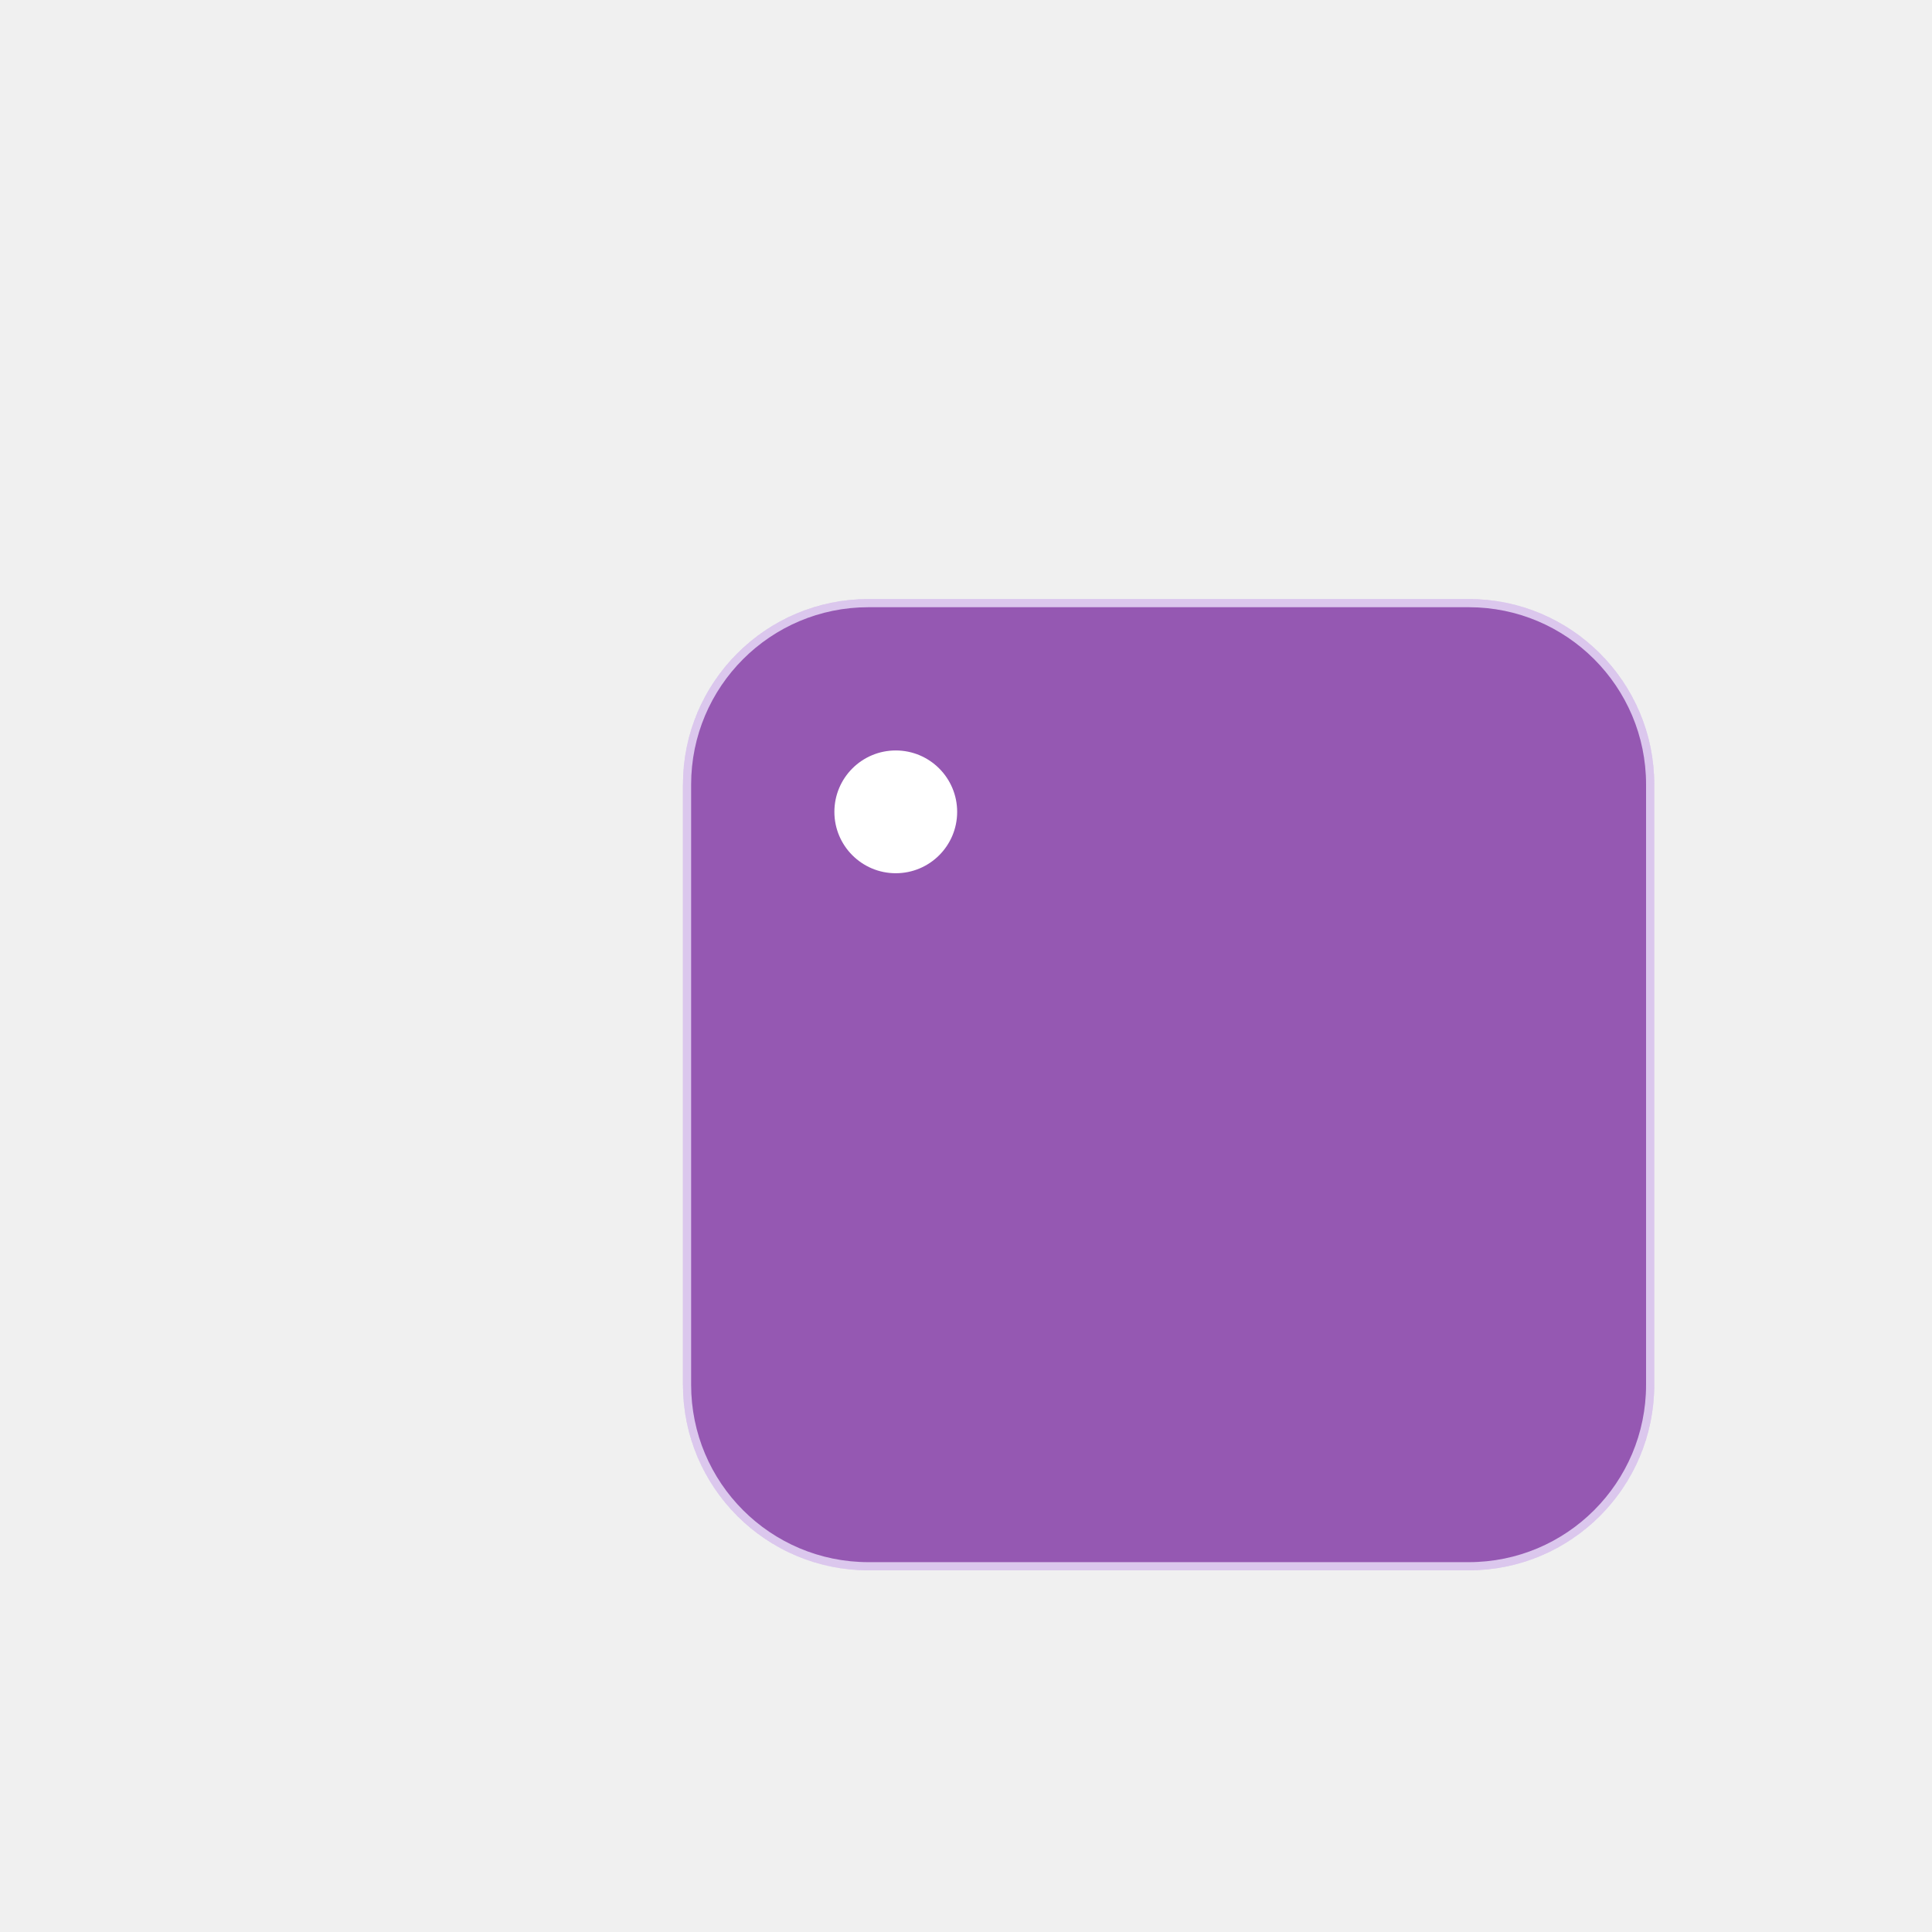
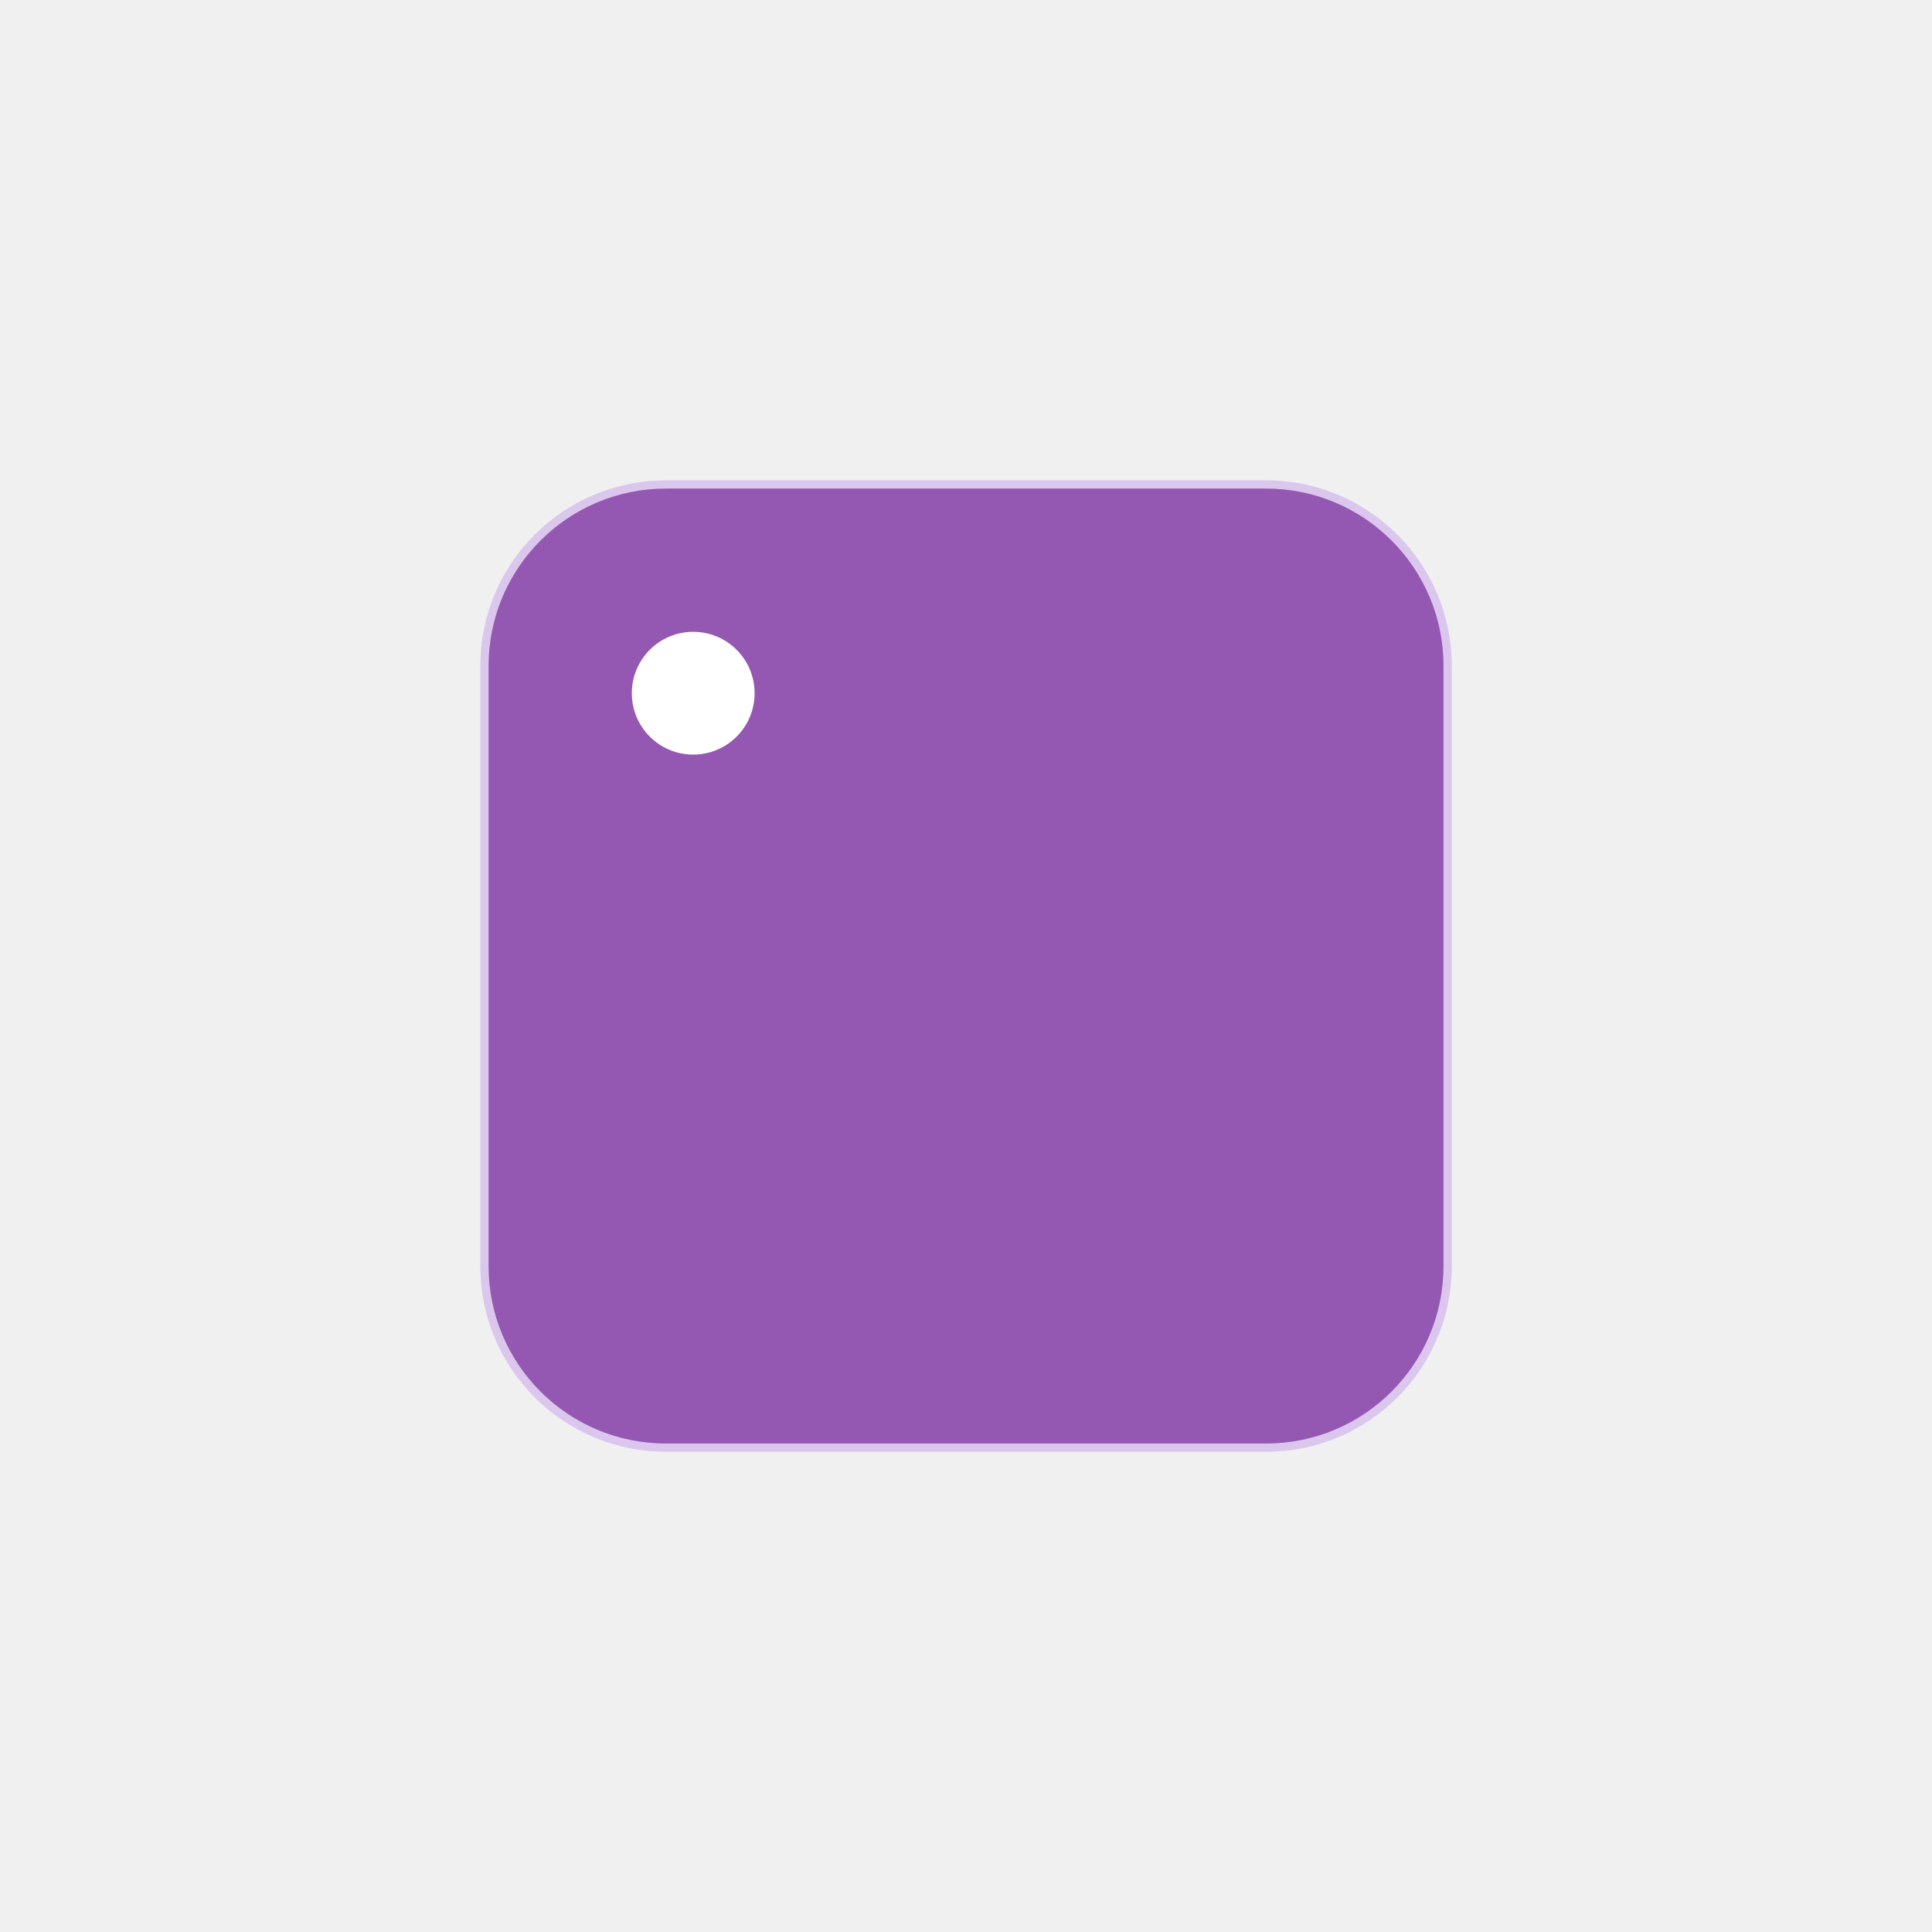
<svg xmlns="http://www.w3.org/2000/svg" viewBox="0 0 128 128">
-   <g transform="translate(45.79 40.23) scale(0.9038)">
+   <g transform="translate(32.37 32.37) scale(0.9038)">
    <g>
      <animateTransform attributeName="transform" type="rotate" dur="7.8s" repeatCount="1" fill="freeze" values="0 0 70;0 0 70;-15 0 70;-15 0 70;0 0 70;0 0 70;0 0 70;-15 0 70;-15 0 70" keyTimes="0;0.067;0.187;0.507;0.627;0.667;0.733;0.853;1" calcMode="spline" keySplines="0 0 1 1;.65 0 .25 1;0 0 1 1;.65 0 .25 1;0 0 1 1;0 0 1 1;.65 0 .25 1;0 0 1 1" />
      <rect x="0" y="0" width="70" height="70" rx="13" fill="#c9a8e3" fill-opacity="0.21" stroke="#d9c2ec" stroke-opacity="0.55" stroke-width="1.2" />
      <circle cx="15" cy="15" r="4.5" fill="#ead9f6" opacity="0.18">
        <animate attributeName="opacity" dur="7.8s" repeatCount="1" fill="freeze" values="0.18;0.18;1;1;0.18;0.18;0.18;1" keyTimes="0;0.293;0.333;0.467;0.507;0.667;0.96;1" />
      </circle>
    </g>
    <g>
      <animateTransform attributeName="transform" type="rotate" dur="7.8s" repeatCount="1" fill="freeze" values="0 0 70;0 0 70;-30 0 70;-30 0 70;0 0 70;0 0 70;0 0 70;-30 0 70;-30 0 70" keyTimes="0;0.067;0.187;0.507;0.627;0.667;0.733;0.853;1" calcMode="spline" keySplines="0 0 1 1;.65 0 .25 1;0 0 1 1;.65 0 .25 1;0 0 1 1;0 0 1 1;.65 0 .25 1;0 0 1 1" />
      <rect x="0" y="0" width="70" height="70" rx="13" fill="#c9a8e3" fill-opacity="0.21" stroke="#d9c2ec" stroke-opacity="0.55" stroke-width="1.2" />
      <circle cx="15" cy="15" r="4.5" fill="#ead9f6" opacity="0.18">
        <animate attributeName="opacity" dur="7.8s" repeatCount="1" fill="freeze" values="0.18;0.18;1;1;0.18;0.18;0.18;1" keyTimes="0;0.293;0.333;0.467;0.507;0.667;0.96;1" />
      </circle>
    </g>
    <g>
      <animateTransform attributeName="transform" type="rotate" dur="7.8s" repeatCount="1" fill="freeze" values="0 0 70;0 0 70;-45 0 70;-45 0 70;0 0 70;0 0 70;0 0 70;-45 0 70;-45 0 70" keyTimes="0;0.067;0.187;0.507;0.627;0.667;0.733;0.853;1" calcMode="spline" keySplines="0 0 1 1;.65 0 .25 1;0 0 1 1;.65 0 .25 1;0 0 1 1;0 0 1 1;.65 0 .25 1;0 0 1 1" />
      <rect x="0" y="0" width="70" height="70" rx="13" fill="#c9a8e3" fill-opacity="0.21" stroke="#d9c2ec" stroke-opacity="0.55" stroke-width="1.2" />
      <circle cx="15" cy="15" r="4.5" fill="#ead9f6" opacity="0.18">
        <animate attributeName="opacity" dur="7.8s" repeatCount="1" fill="freeze" values="0.18;0.18;1;1;0.18;0.18;0.18;1" keyTimes="0;0.293;0.333;0.467;0.507;0.667;0.96;1" />
      </circle>
    </g>
    <rect x="0" y="0" width="70" height="70" rx="13" fill="#9558b2" />
    <circle cx="15" cy="15" r="4.5" fill="#ffffff" />
    <circle cx="15" cy="15" r="3" fill="#ffffff" opacity="0">
      <animateMotion dur="7.8s" repeatCount="1" fill="freeze" path="M0 0L-14.75 -2.01" keyPoints="0;0;1;1;0;1;1" keyTimes="0;0.2;0.3;0.667;0.867;0.967;1" calcMode="spline" keySplines="0 0 1 1;.45 0 .2 1;0 0 1 1;0 0 1 1;.45 0 .2 1;0 0 1 1" />
      <animate attributeName="opacity" dur="7.8s" repeatCount="1" fill="freeze" values="0;0;1;1;0;0;0;1;1;0;0" keyTimes="0;0.199;0.2;0.3;0.327;0.667;0.866;0.867;0.967;0.993;1" />
    </circle>
    <circle cx="15" cy="15" r="3" fill="#ffffff" opacity="0">
      <animateMotion dur="7.8s" repeatCount="1" fill="freeze" path="M0 0L-29.51 -0.13" keyPoints="0;0;1;1;0;1;1" keyTimes="0;0.2;0.3;0.667;0.867;0.967;1" calcMode="spline" keySplines="0 0 1 1;.45 0 .2 1;0 0 1 1;0 0 1 1;.45 0 .2 1;0 0 1 1" />
      <animate attributeName="opacity" dur="7.8s" repeatCount="1" fill="freeze" values="0;0;1;1;0;0;0;1;1;0;0" keyTimes="0;0.199;0.2;0.3;0.327;0.667;0.866;0.867;0.967;0.993;1" />
    </circle>
    <circle cx="15" cy="15" r="3" fill="#ffffff" opacity="0">
      <animateMotion dur="7.8s" repeatCount="1" fill="freeze" path="M0 0L-43.28 5.5" keyPoints="0;0;1;1;0;1;1" keyTimes="0;0.2;0.3;0.667;0.867;0.967;1" calcMode="spline" keySplines="0 0 1 1;.45 0 .2 1;0 0 1 1;0 0 1 1;.45 0 .2 1;0 0 1 1" />
      <animate attributeName="opacity" dur="7.8s" repeatCount="1" fill="freeze" values="0;0;1;1;0;0;0;1;1;0;0" keyTimes="0;0.199;0.2;0.3;0.327;0.667;0.866;0.867;0.967;0.993;1" />
    </circle>
  </g>
</svg>
